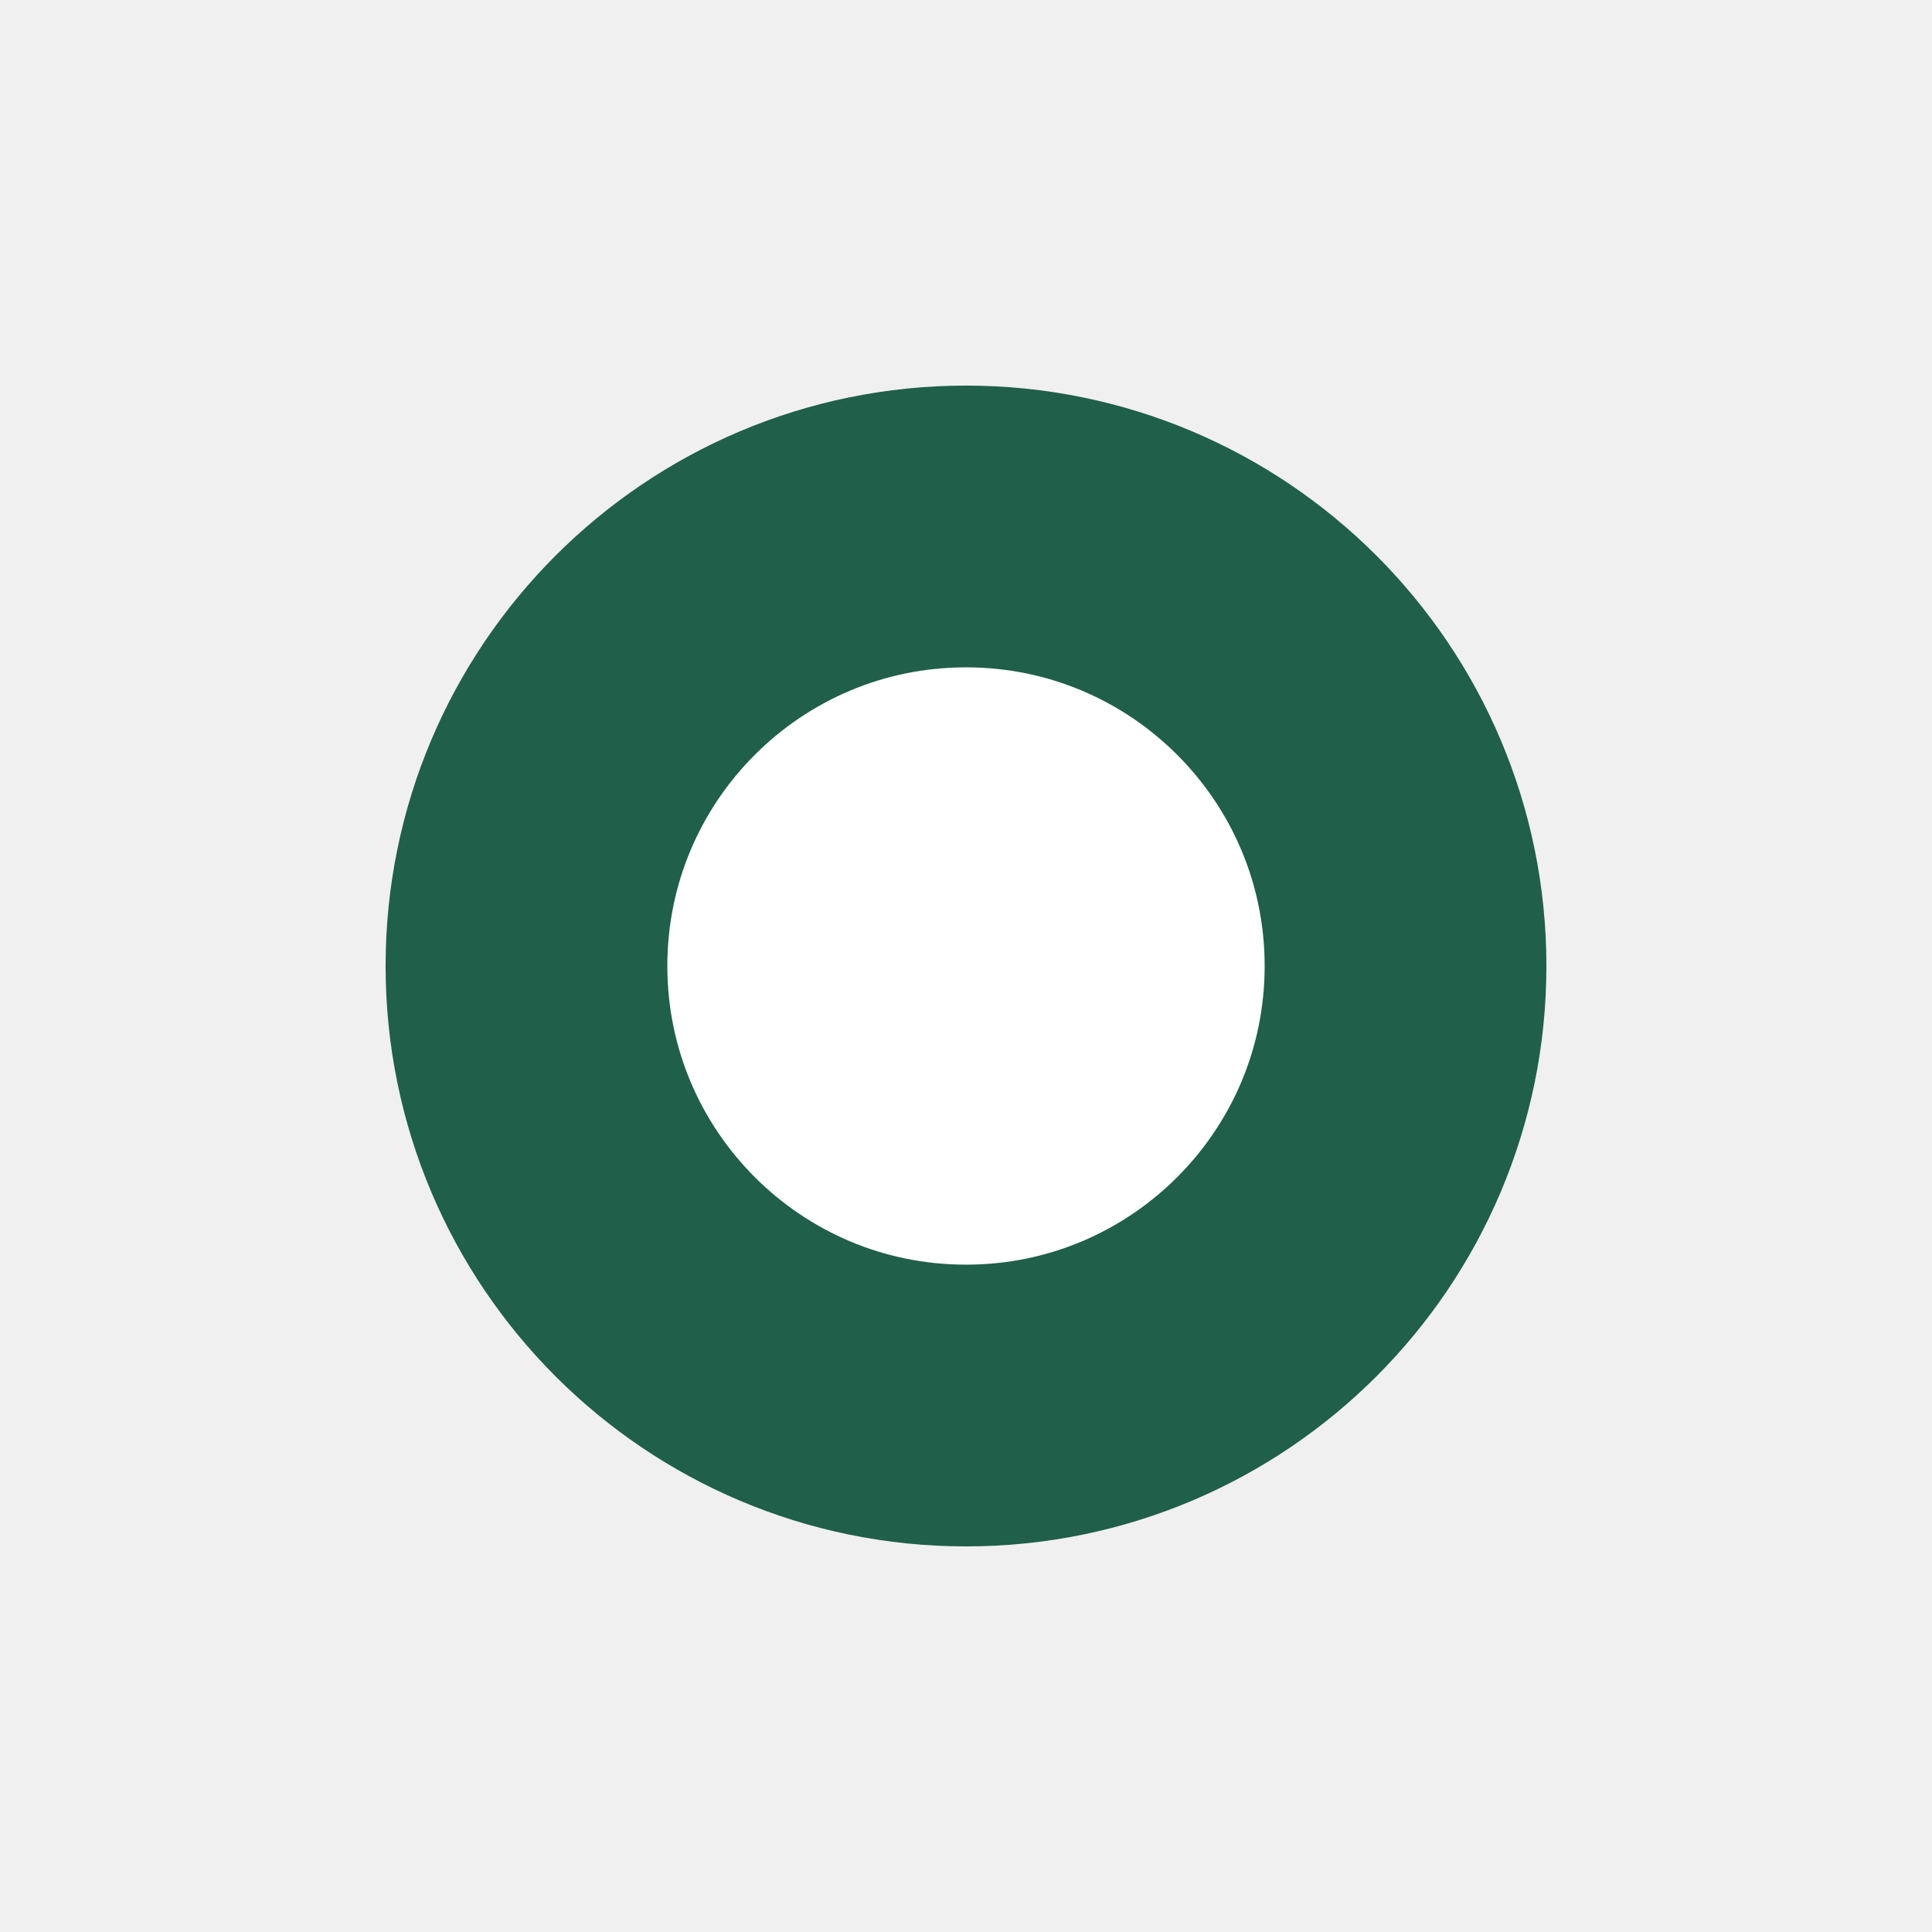
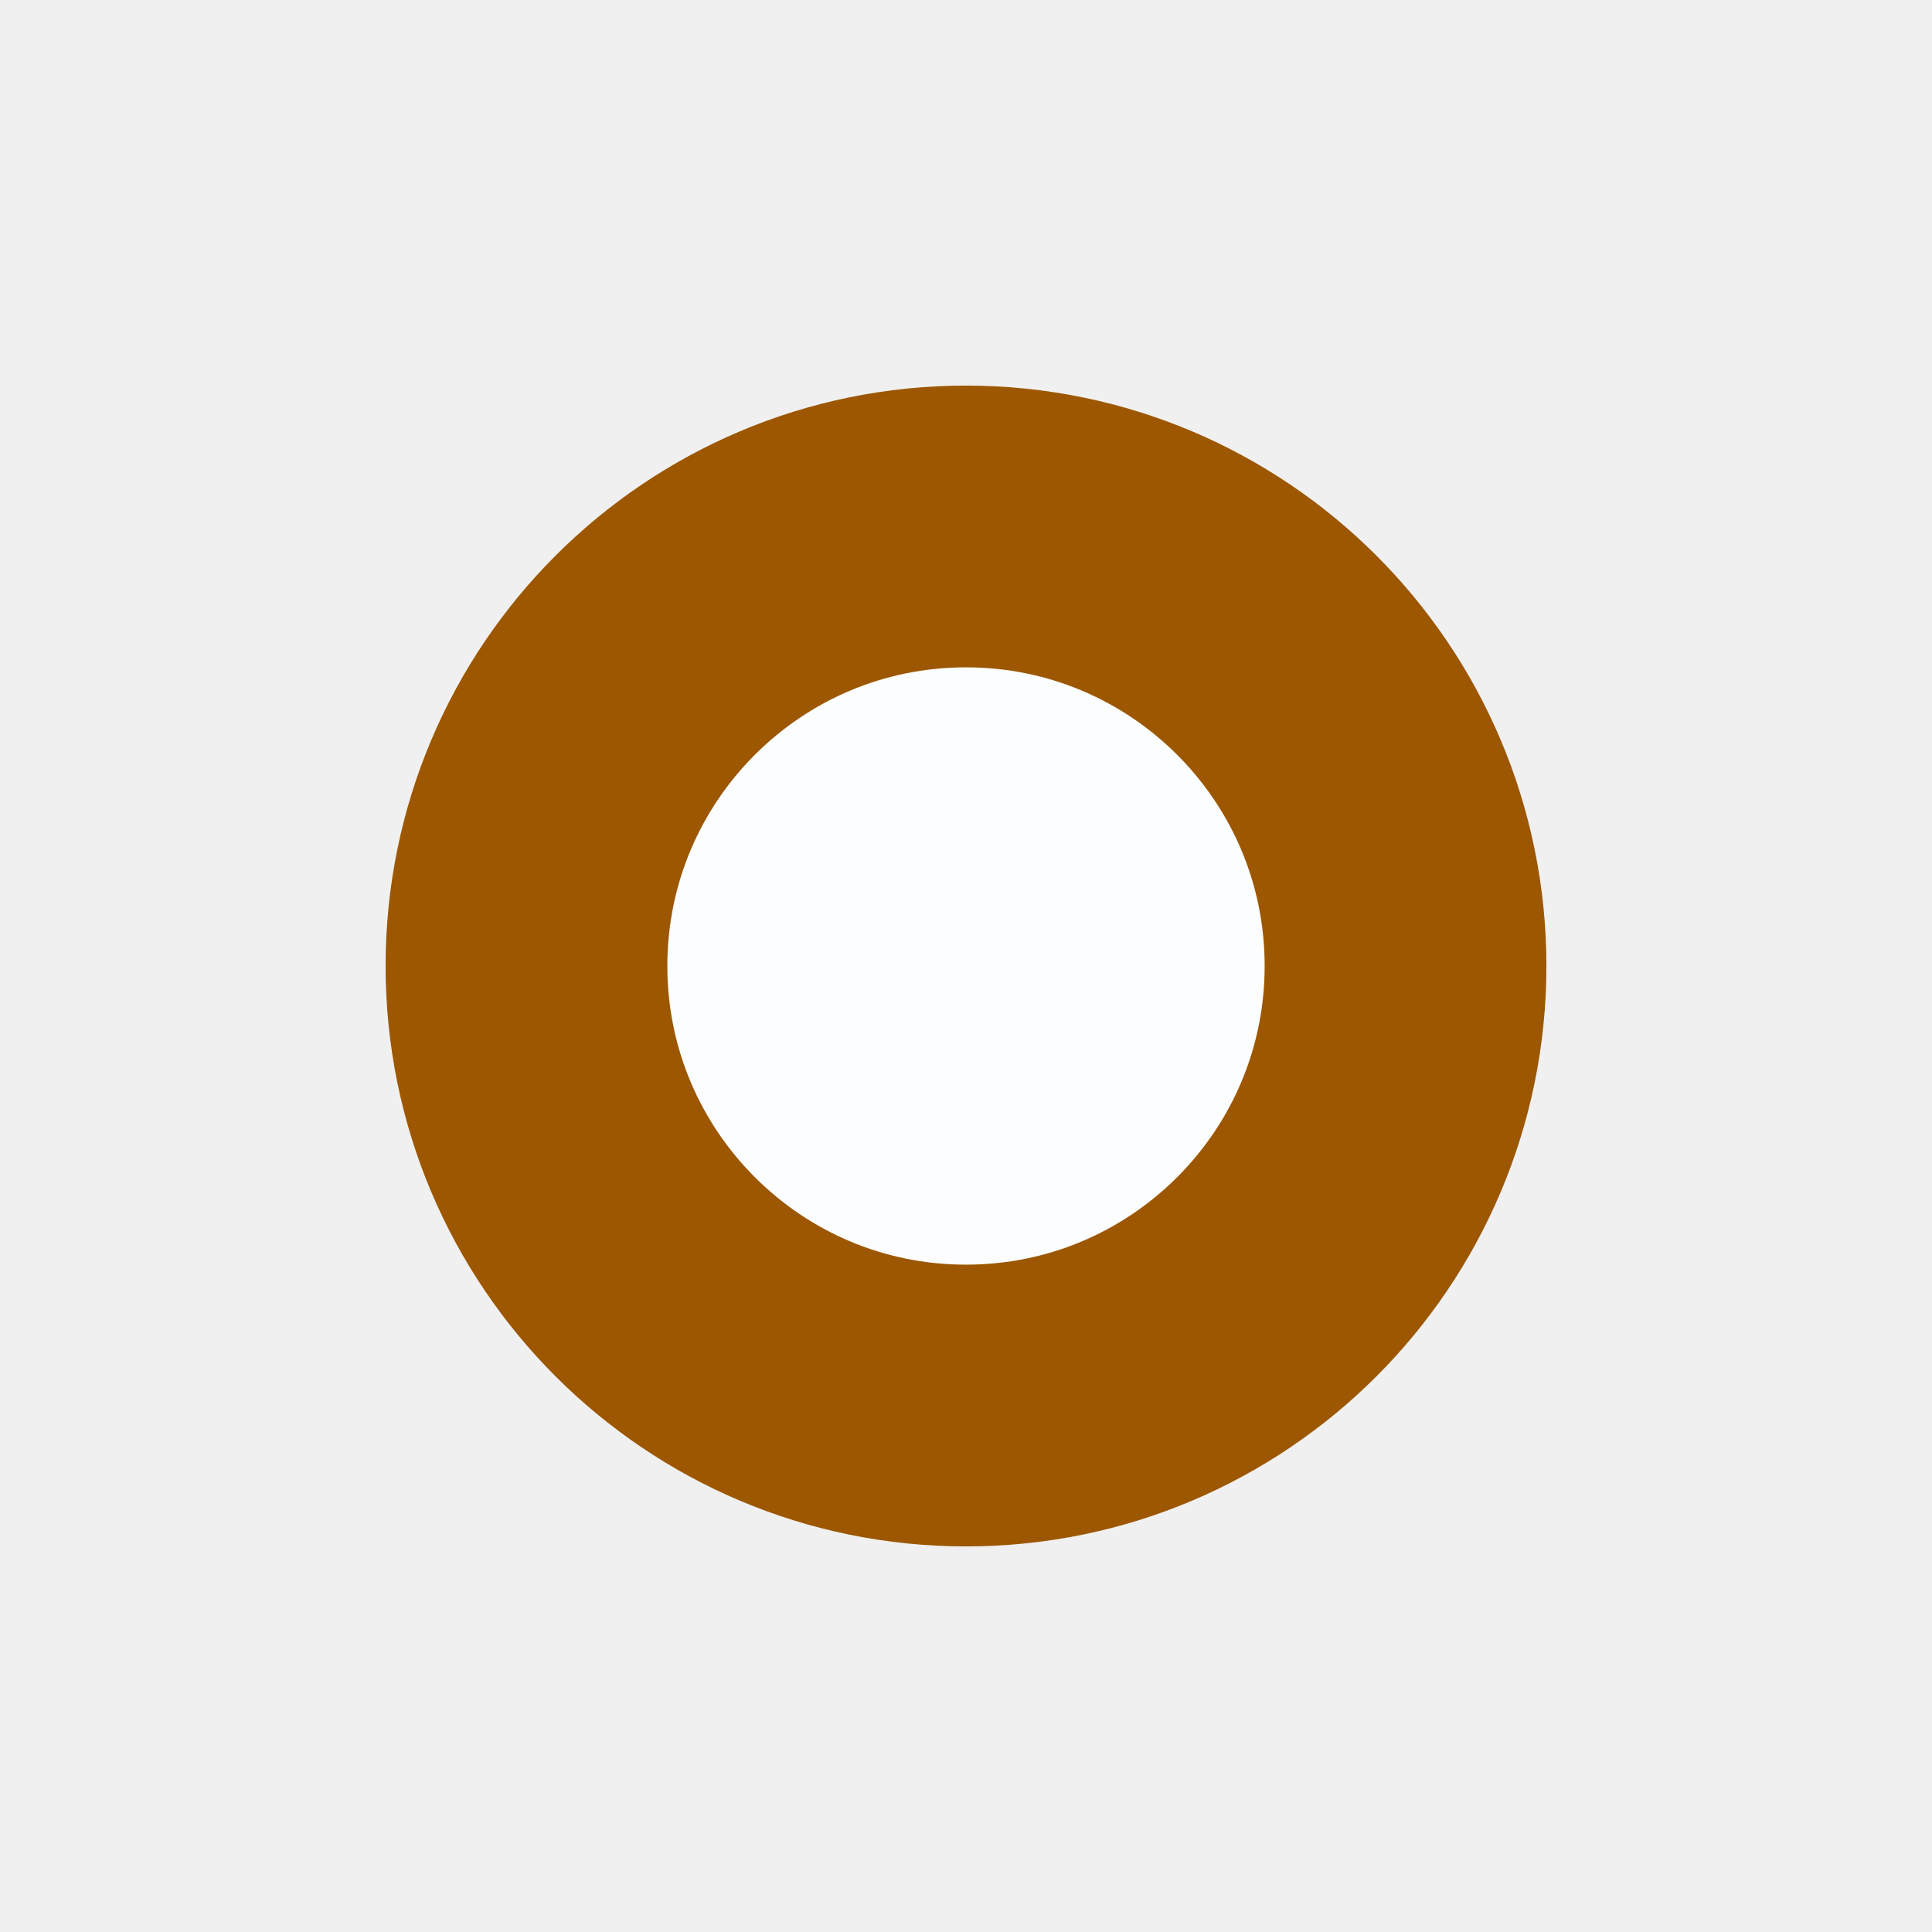
- <svg xmlns="http://www.w3.org/2000/svg" viewBox="0 0 24 24" width="48" height="48" color="#1a1c1a" font-family="system-ui, -apple-system, 'Segoe UI', Roboto, sans-serif">
+ <svg xmlns="http://www.w3.org/2000/svg" viewBox="0 0 24 24" width="48" height="48" color="#0b2748" font-family="'IBM Plex Sans', system-ui, -apple-system, 'Segoe UI', Roboto, sans-serif">
  <style>text{user-select:none}</style>
  <g transform="translate(12,12)">
-     <circle cx="0" cy="0" r="5.46" fill="#ffffff" stroke="#205f49" stroke-width="3.5" />
+     <circle cx="0" cy="0" r="5.46" fill="#fcfdfe" stroke="#9c5700" stroke-width="3.5" />
  </g>
</svg>
